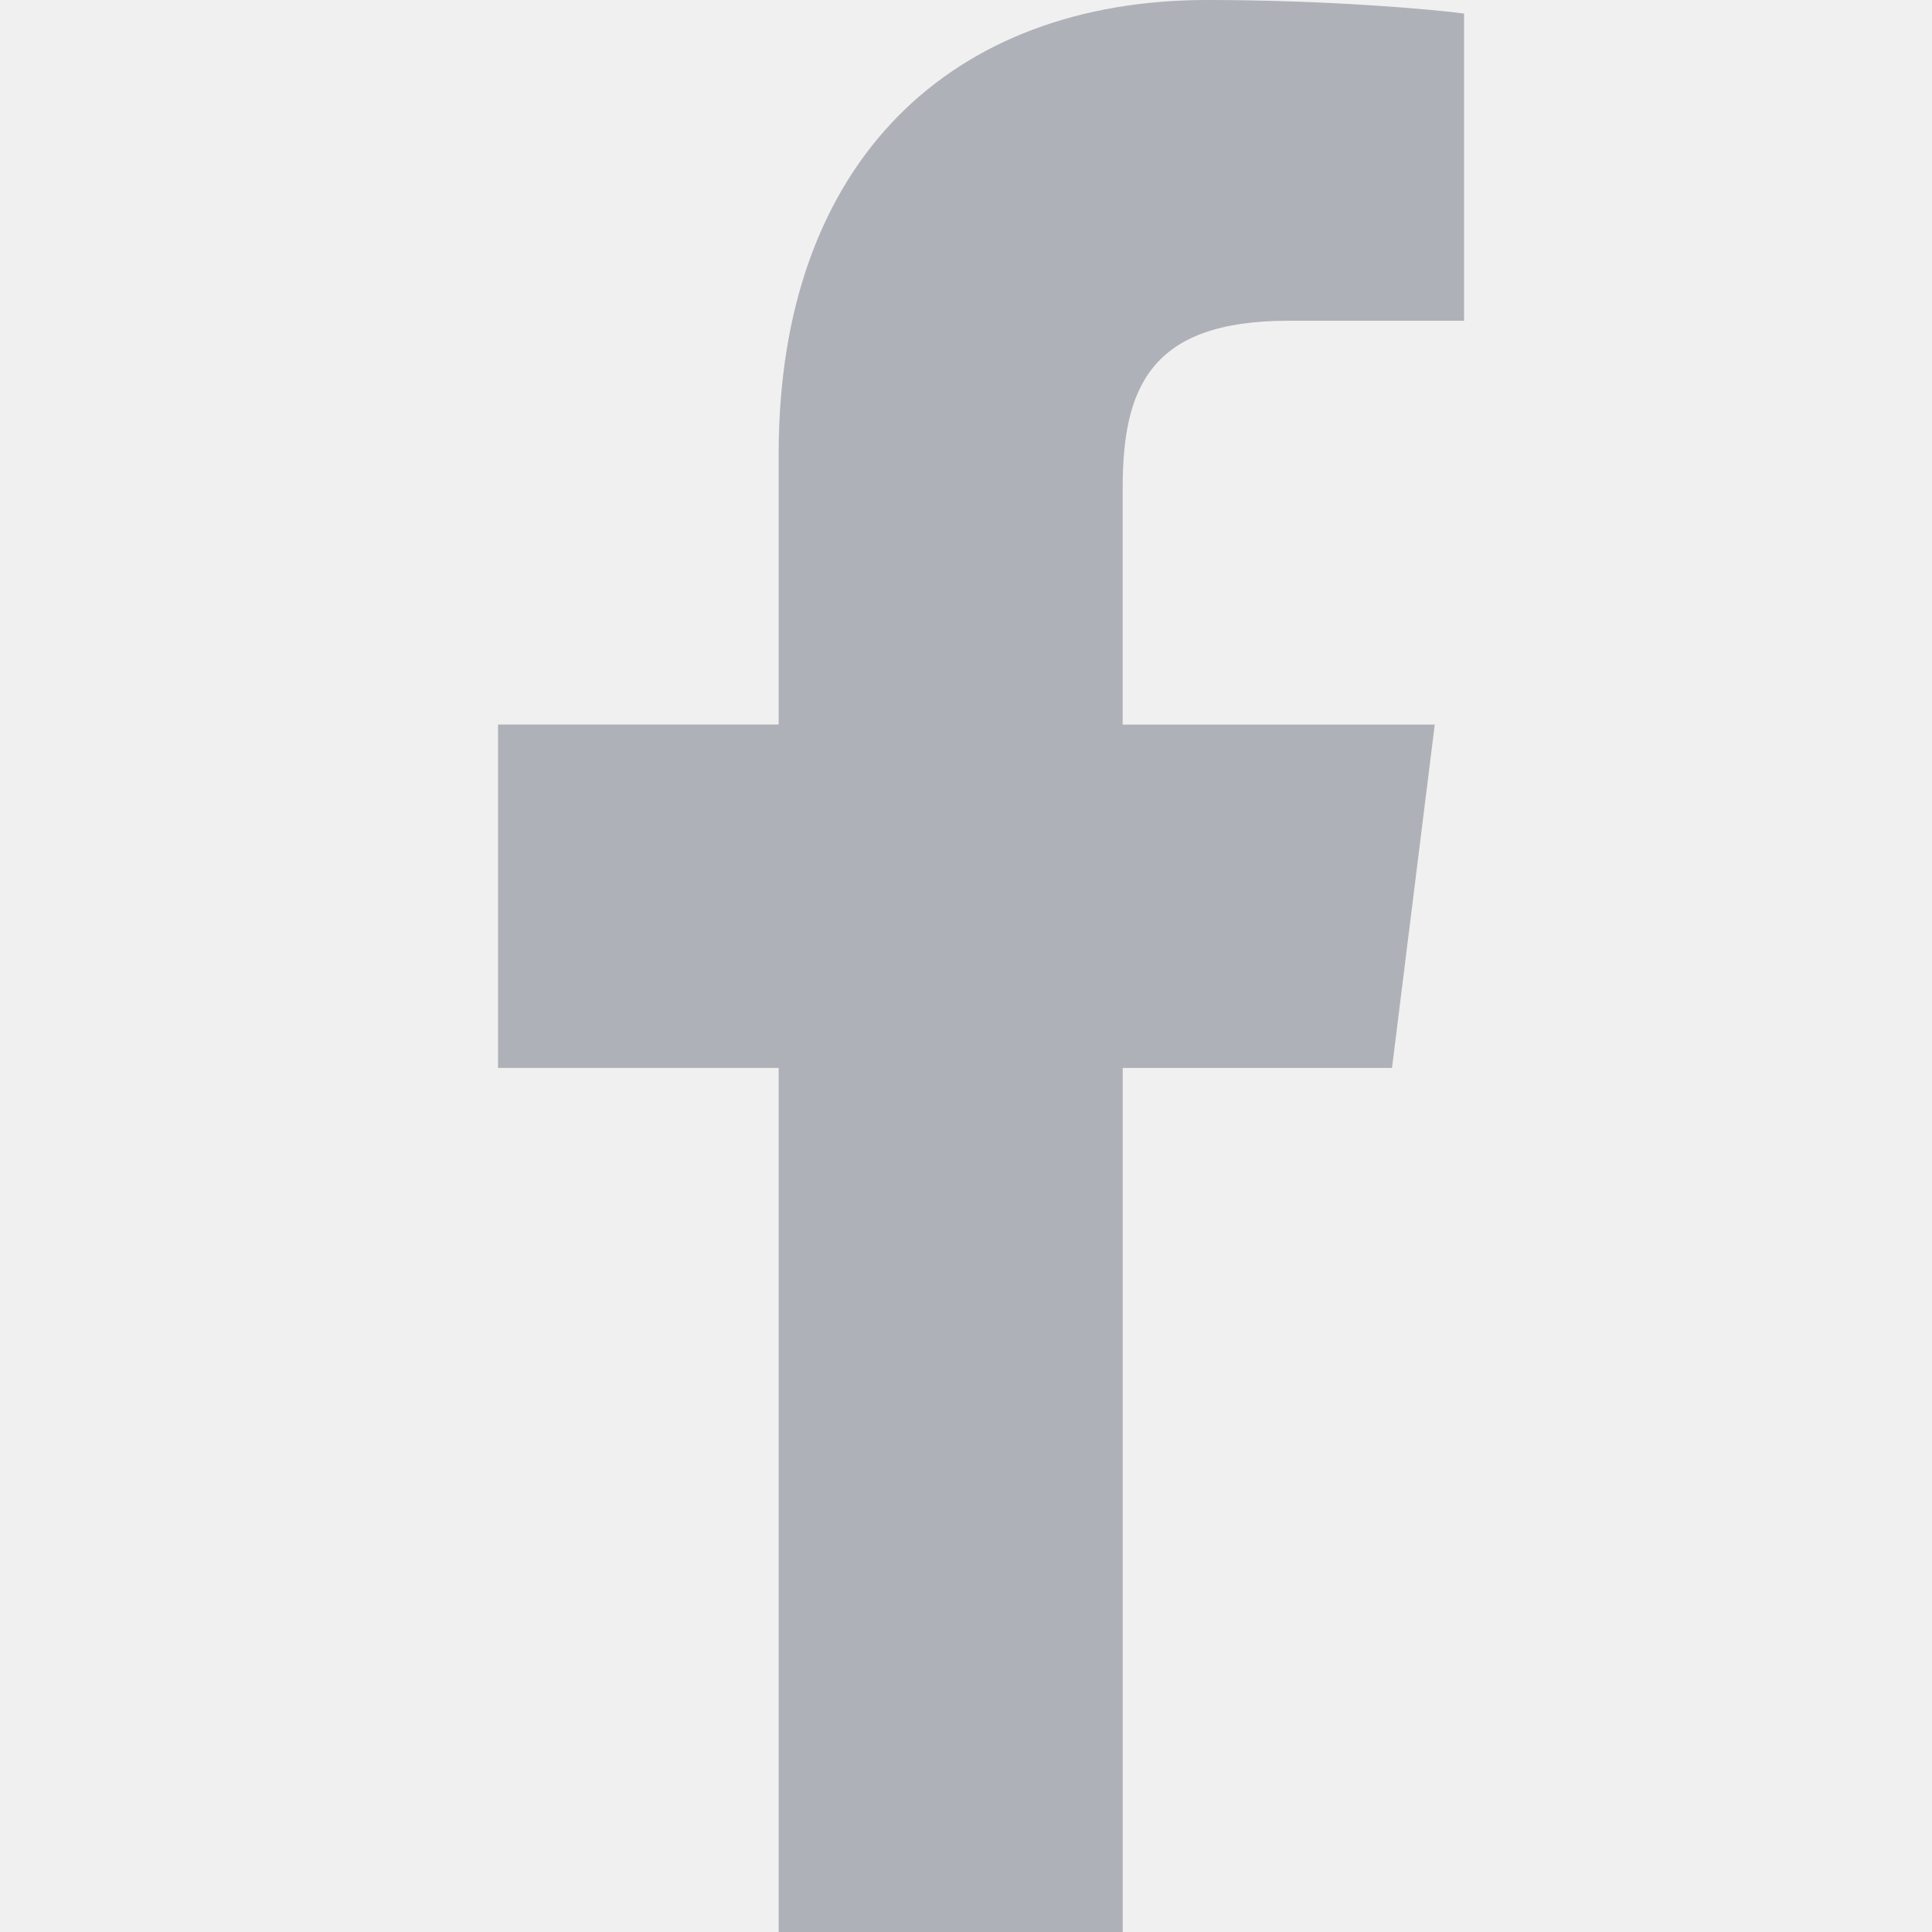
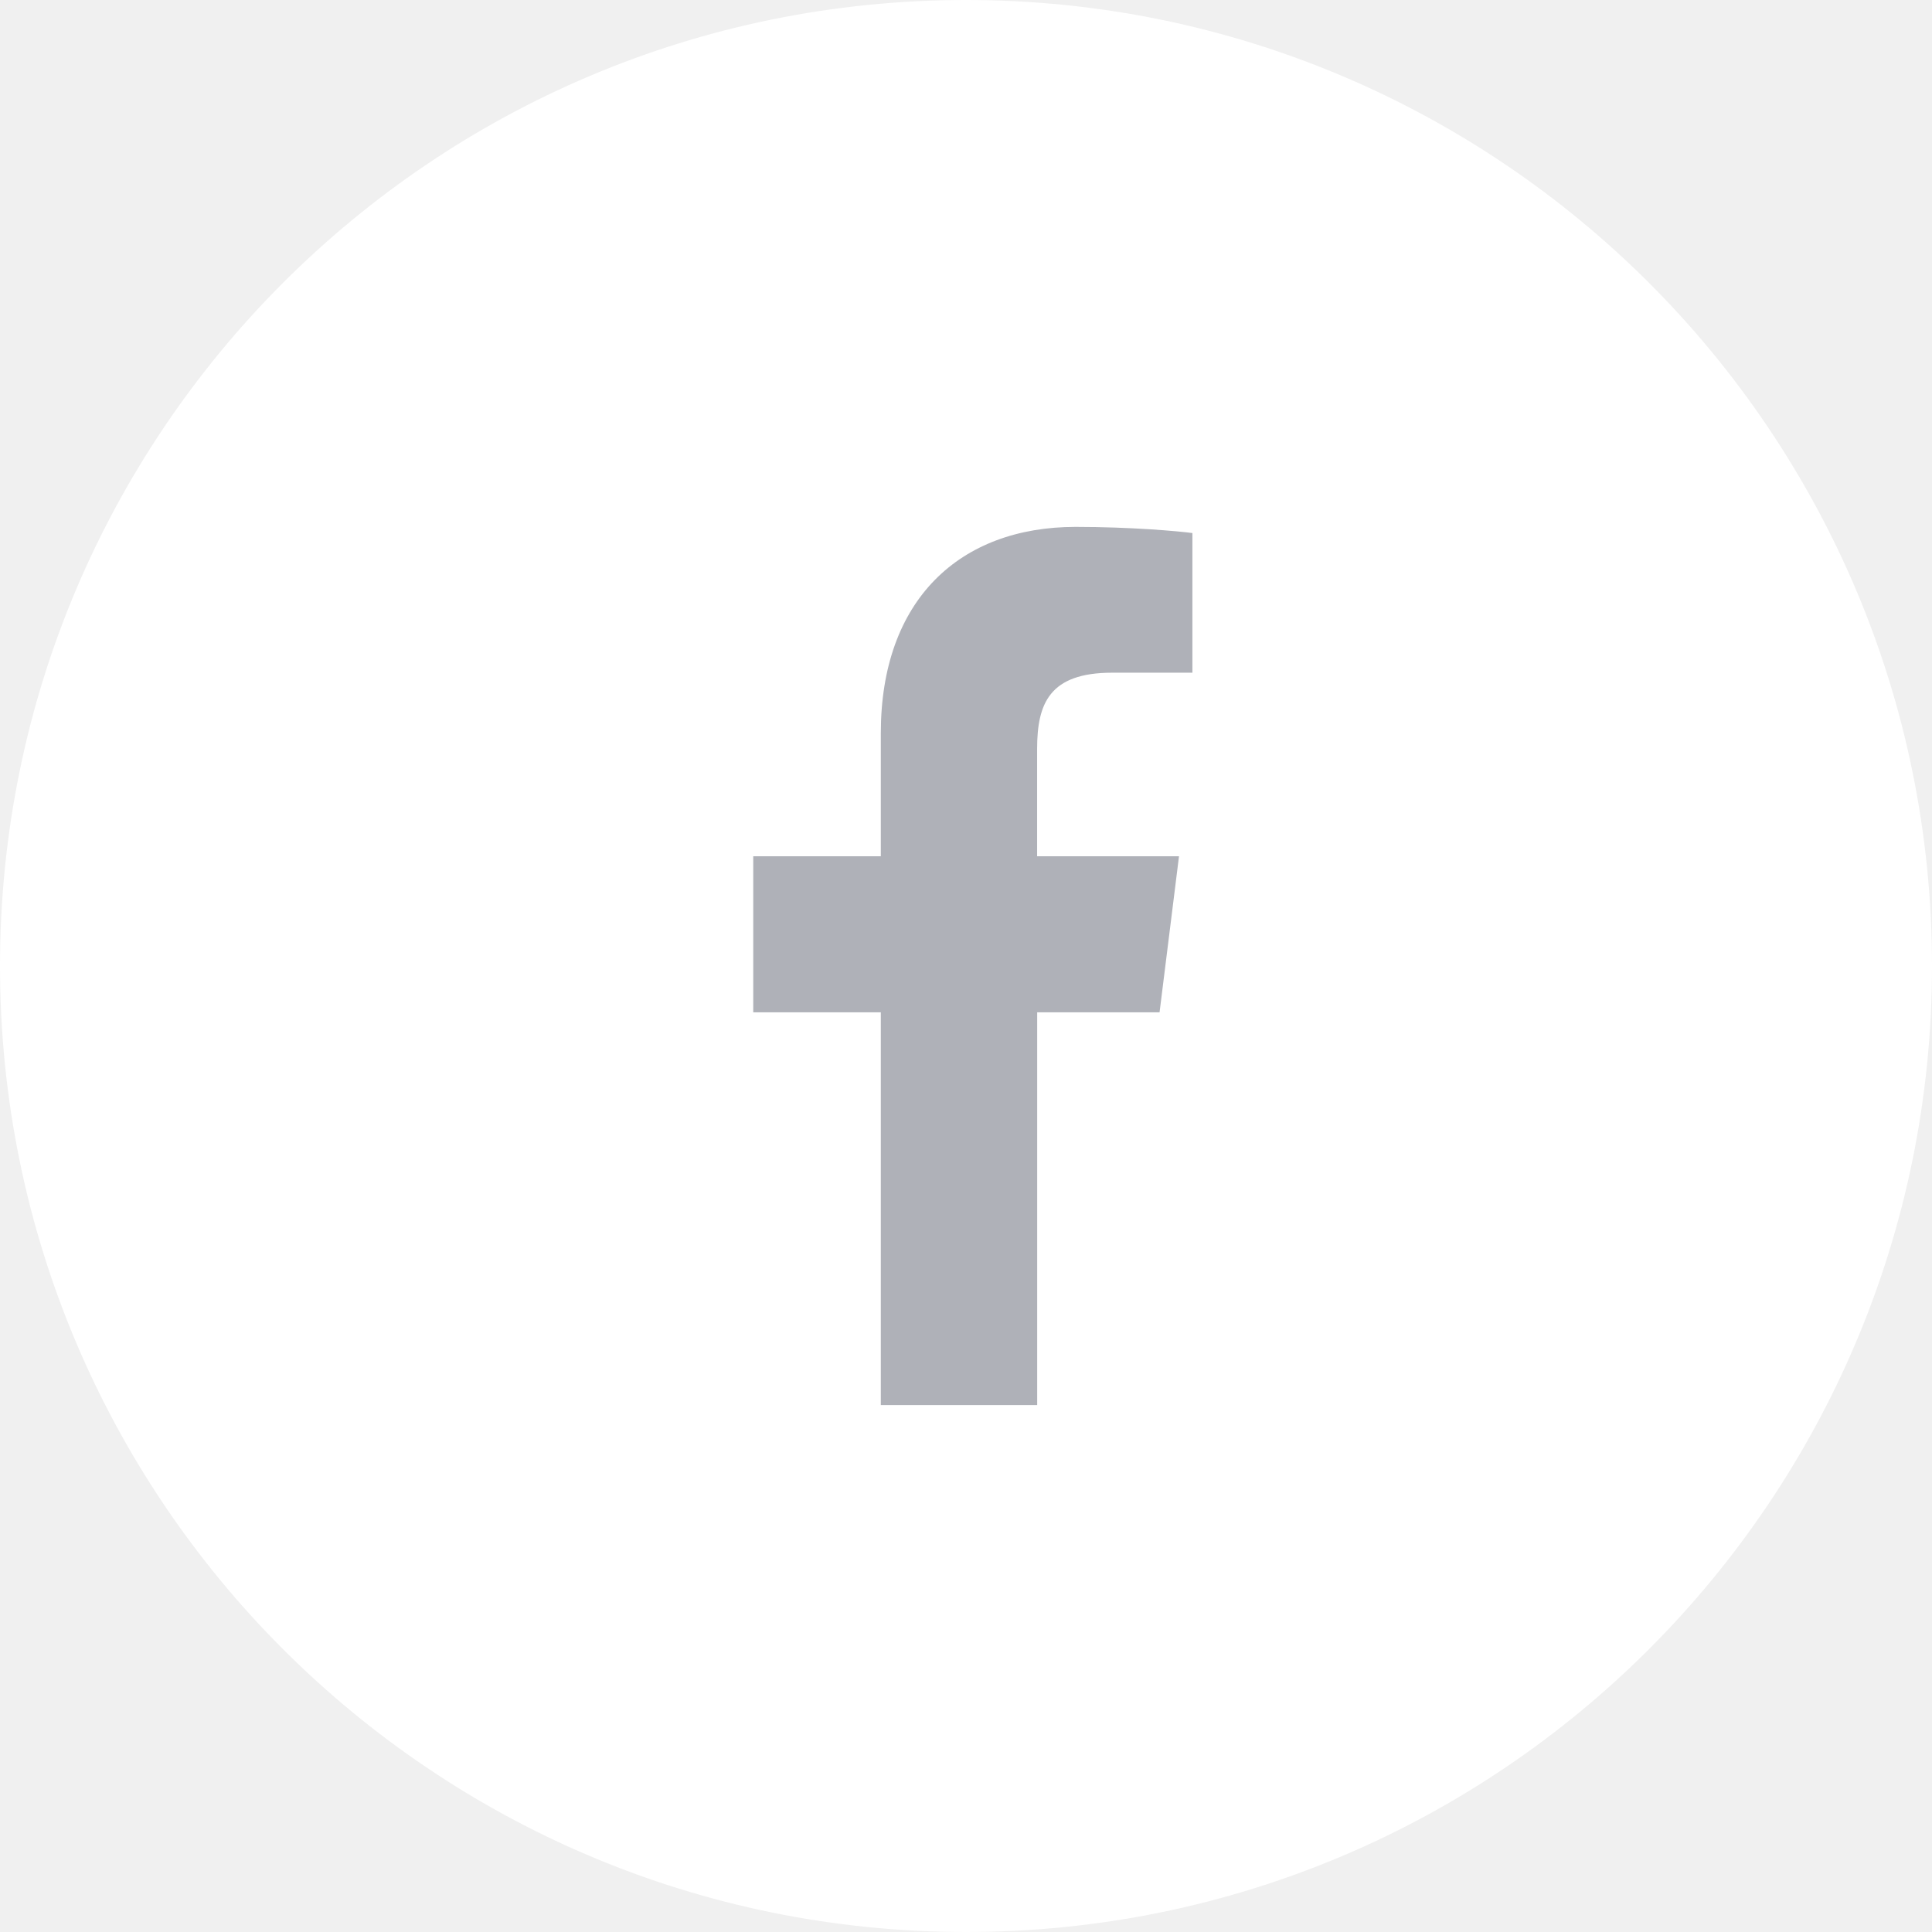
<svg xmlns="http://www.w3.org/2000/svg" version="1.1" width="32" height="32" viewBox="0 0 32 32">
-   <path fill="#afb1b8" d="M21.329 5.313h2.921v-5.088c-0.504-0.069-2.237-0.225-4.256-0.225-4.212 0-7.097 2.649-7.097 7.519v4.481h-4.648v5.688h4.648v14.312h5.699v-14.311h4.46l0.708-5.688h-5.169v-3.919c0.001-1.644 0.444-2.769 2.735-2.769z" />
+   <path fill="#fff" d="M32 16c0 4.418-1.791 8.418-4.686 11.314s-6.895 4.686-11.314 4.686-8.418-1.791-11.314-4.686c-2.895-2.895-4.686-6.895-4.686-11.314s1.791-8.418 4.686-11.314 6.895-4.686 11.314-4.686c4.418 0 8.418 1.791 11.314 4.686s4.686 6.895 4.686 11.314z" />
+   <path fill="#afb1b8" d="M18.422 11.142h1.328v-2.313c-0.229-0.031-1.017-0.102-1.935-0.102-1.915 0-3.226 1.204-3.226 3.418v2.037h-2.113v2.585h2.113v6.505h2.59v-6.505h2.027l0.322-2.585h-2.35v-1.781c0.001-0.747 0.202-1.259 1.243-1.259z" />
</svg>
